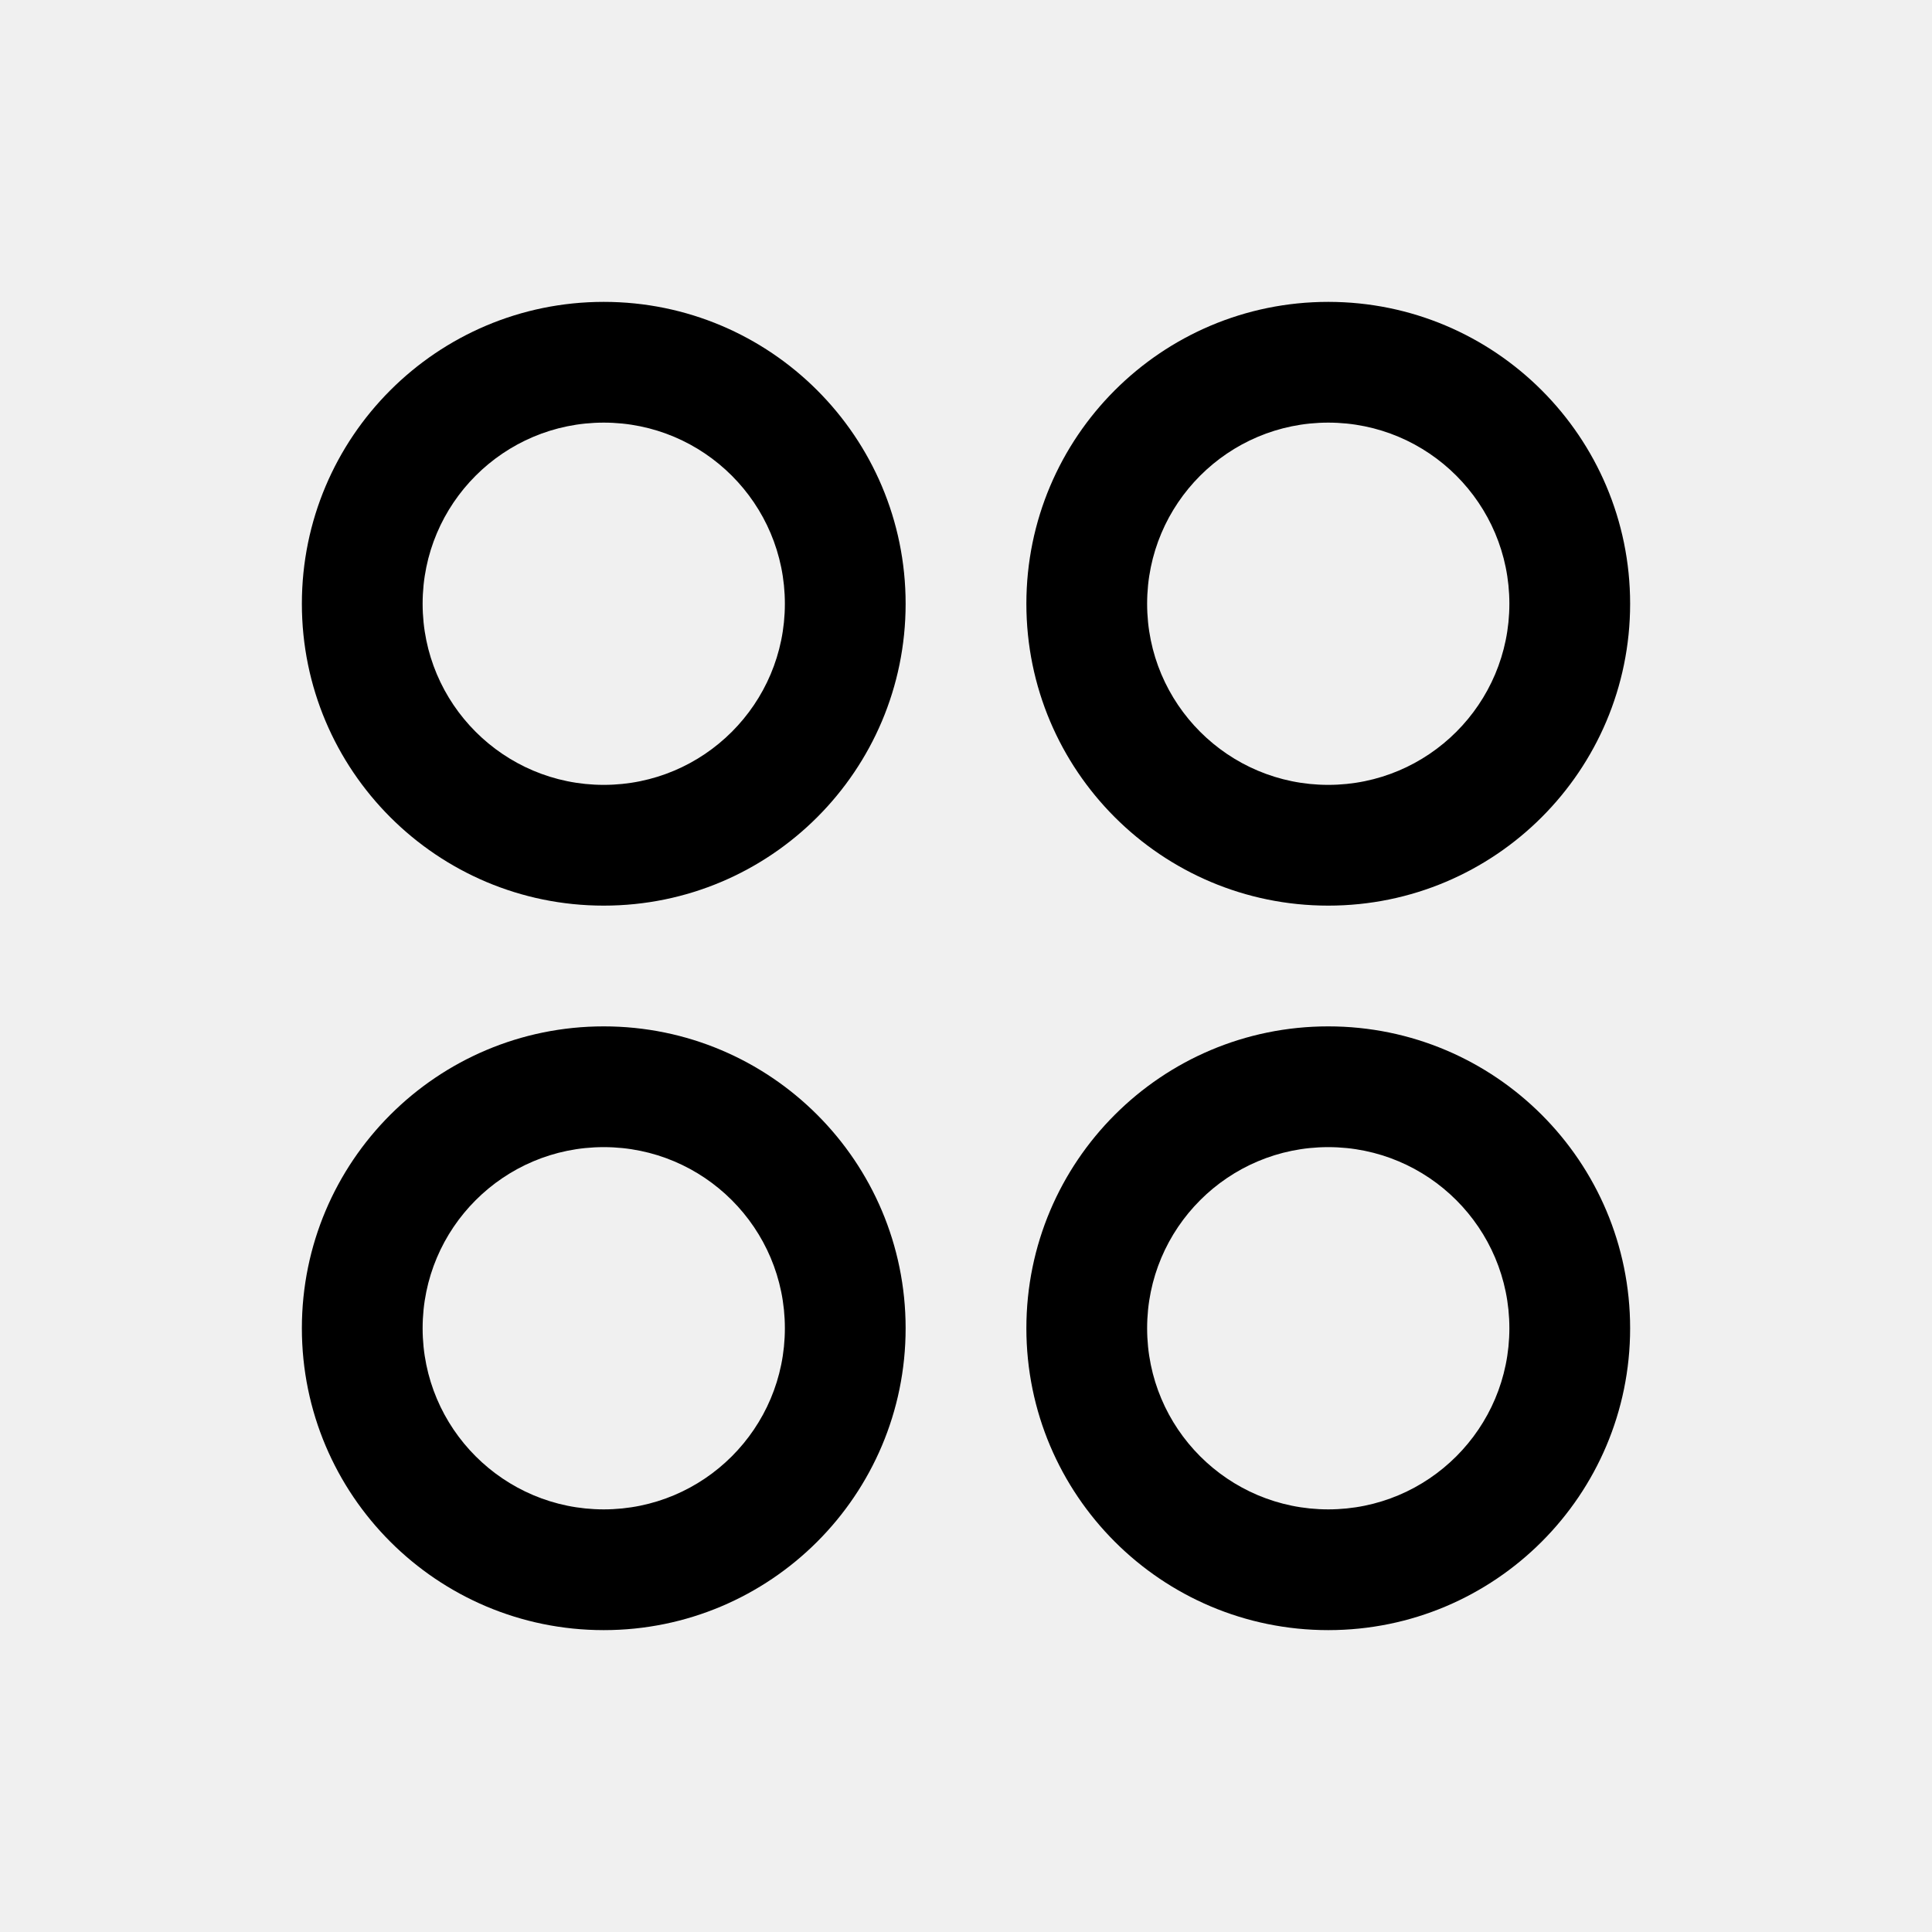
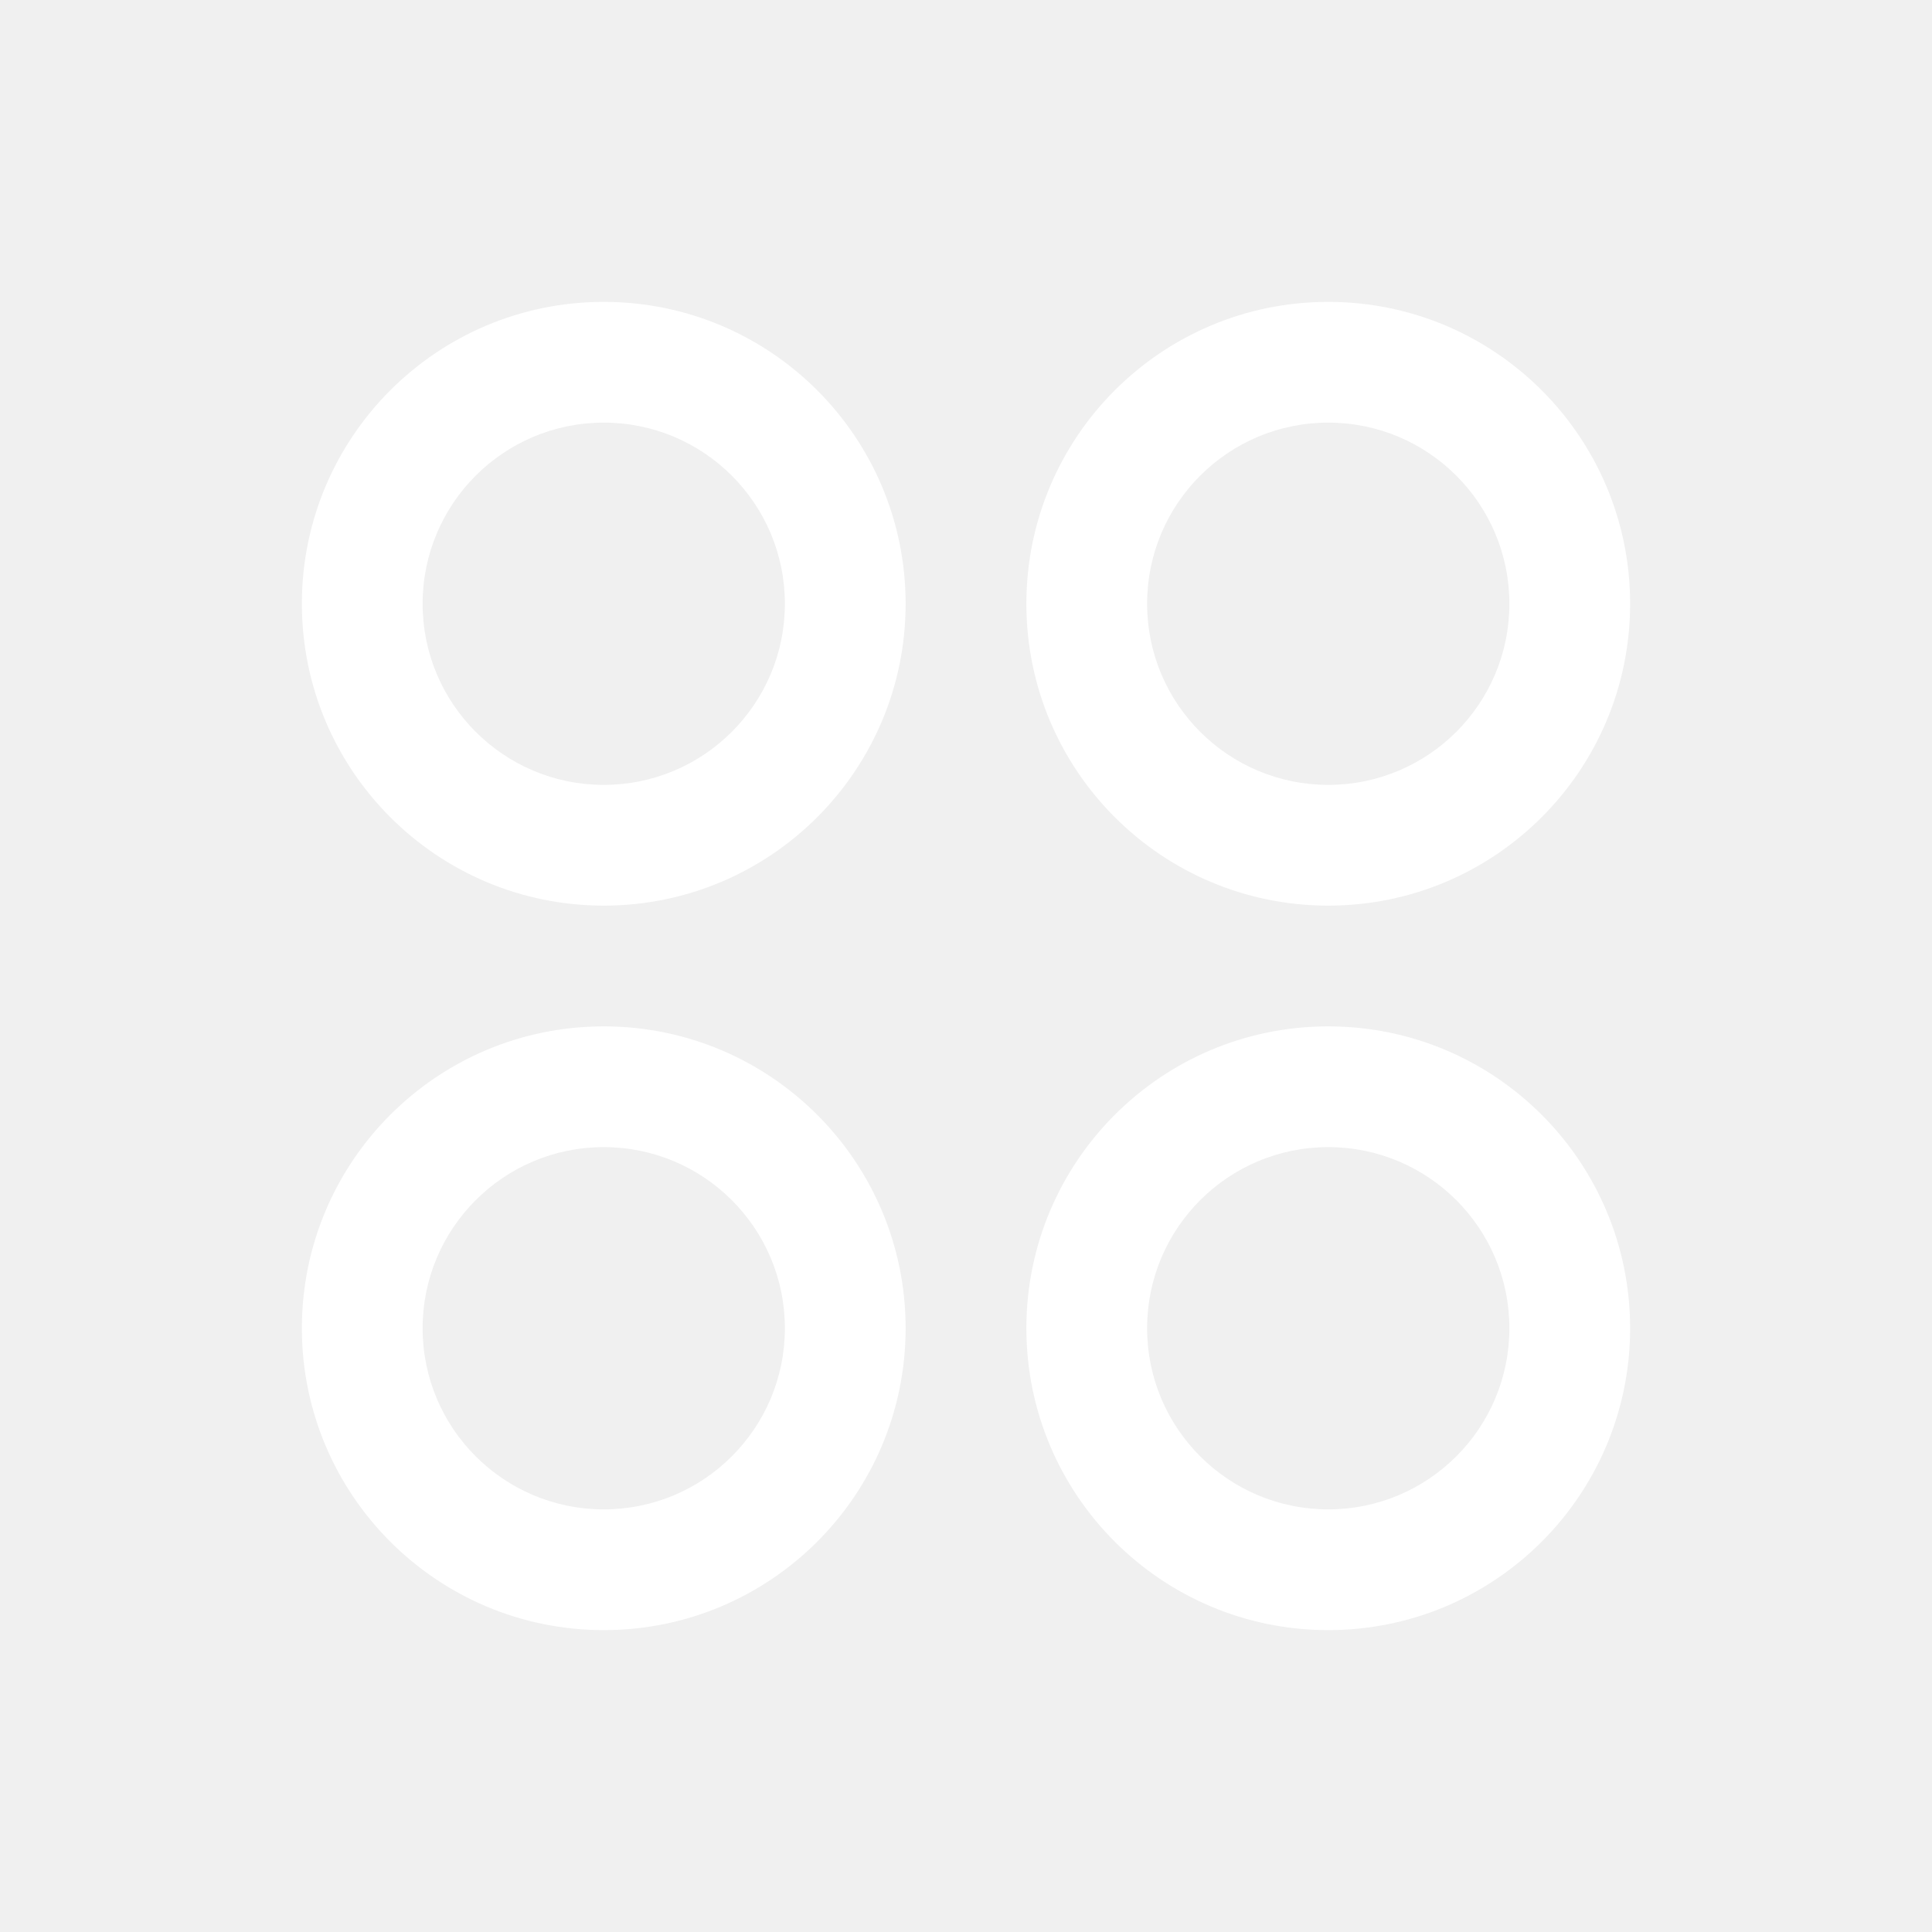
- <svg xmlns="http://www.w3.org/2000/svg" width="32" height="32" fill="#000000" viewBox="0 0 256 256">
+ <svg xmlns="http://www.w3.org/2000/svg" width="32" height="32" fill="#ffffff" viewBox="0 0 256 256">
  <path d="M80,40a40,40,0,1,0,40,40A40,40,0,0,0,80,40Zm0,64a24,24,0,1,1,24-24A24,24,0,0,1,80,104Zm96,16a40,40,0,1,0-40-40A40,40,0,0,0,176,120Zm0-64a24,24,0,1,1-24,24A24,24,0,0,1,176,56ZM80,136a40,40,0,1,0,40,40A40,40,0,0,0,80,136Zm0,64a24,24,0,1,1,24-24A24,24,0,0,1,80,200Zm96-64a40,40,0,1,0,40,40A40,40,0,0,0,176,136Zm0,64a24,24,0,1,1,24-24A24,24,0,0,1,176,200Z" />
</svg>
